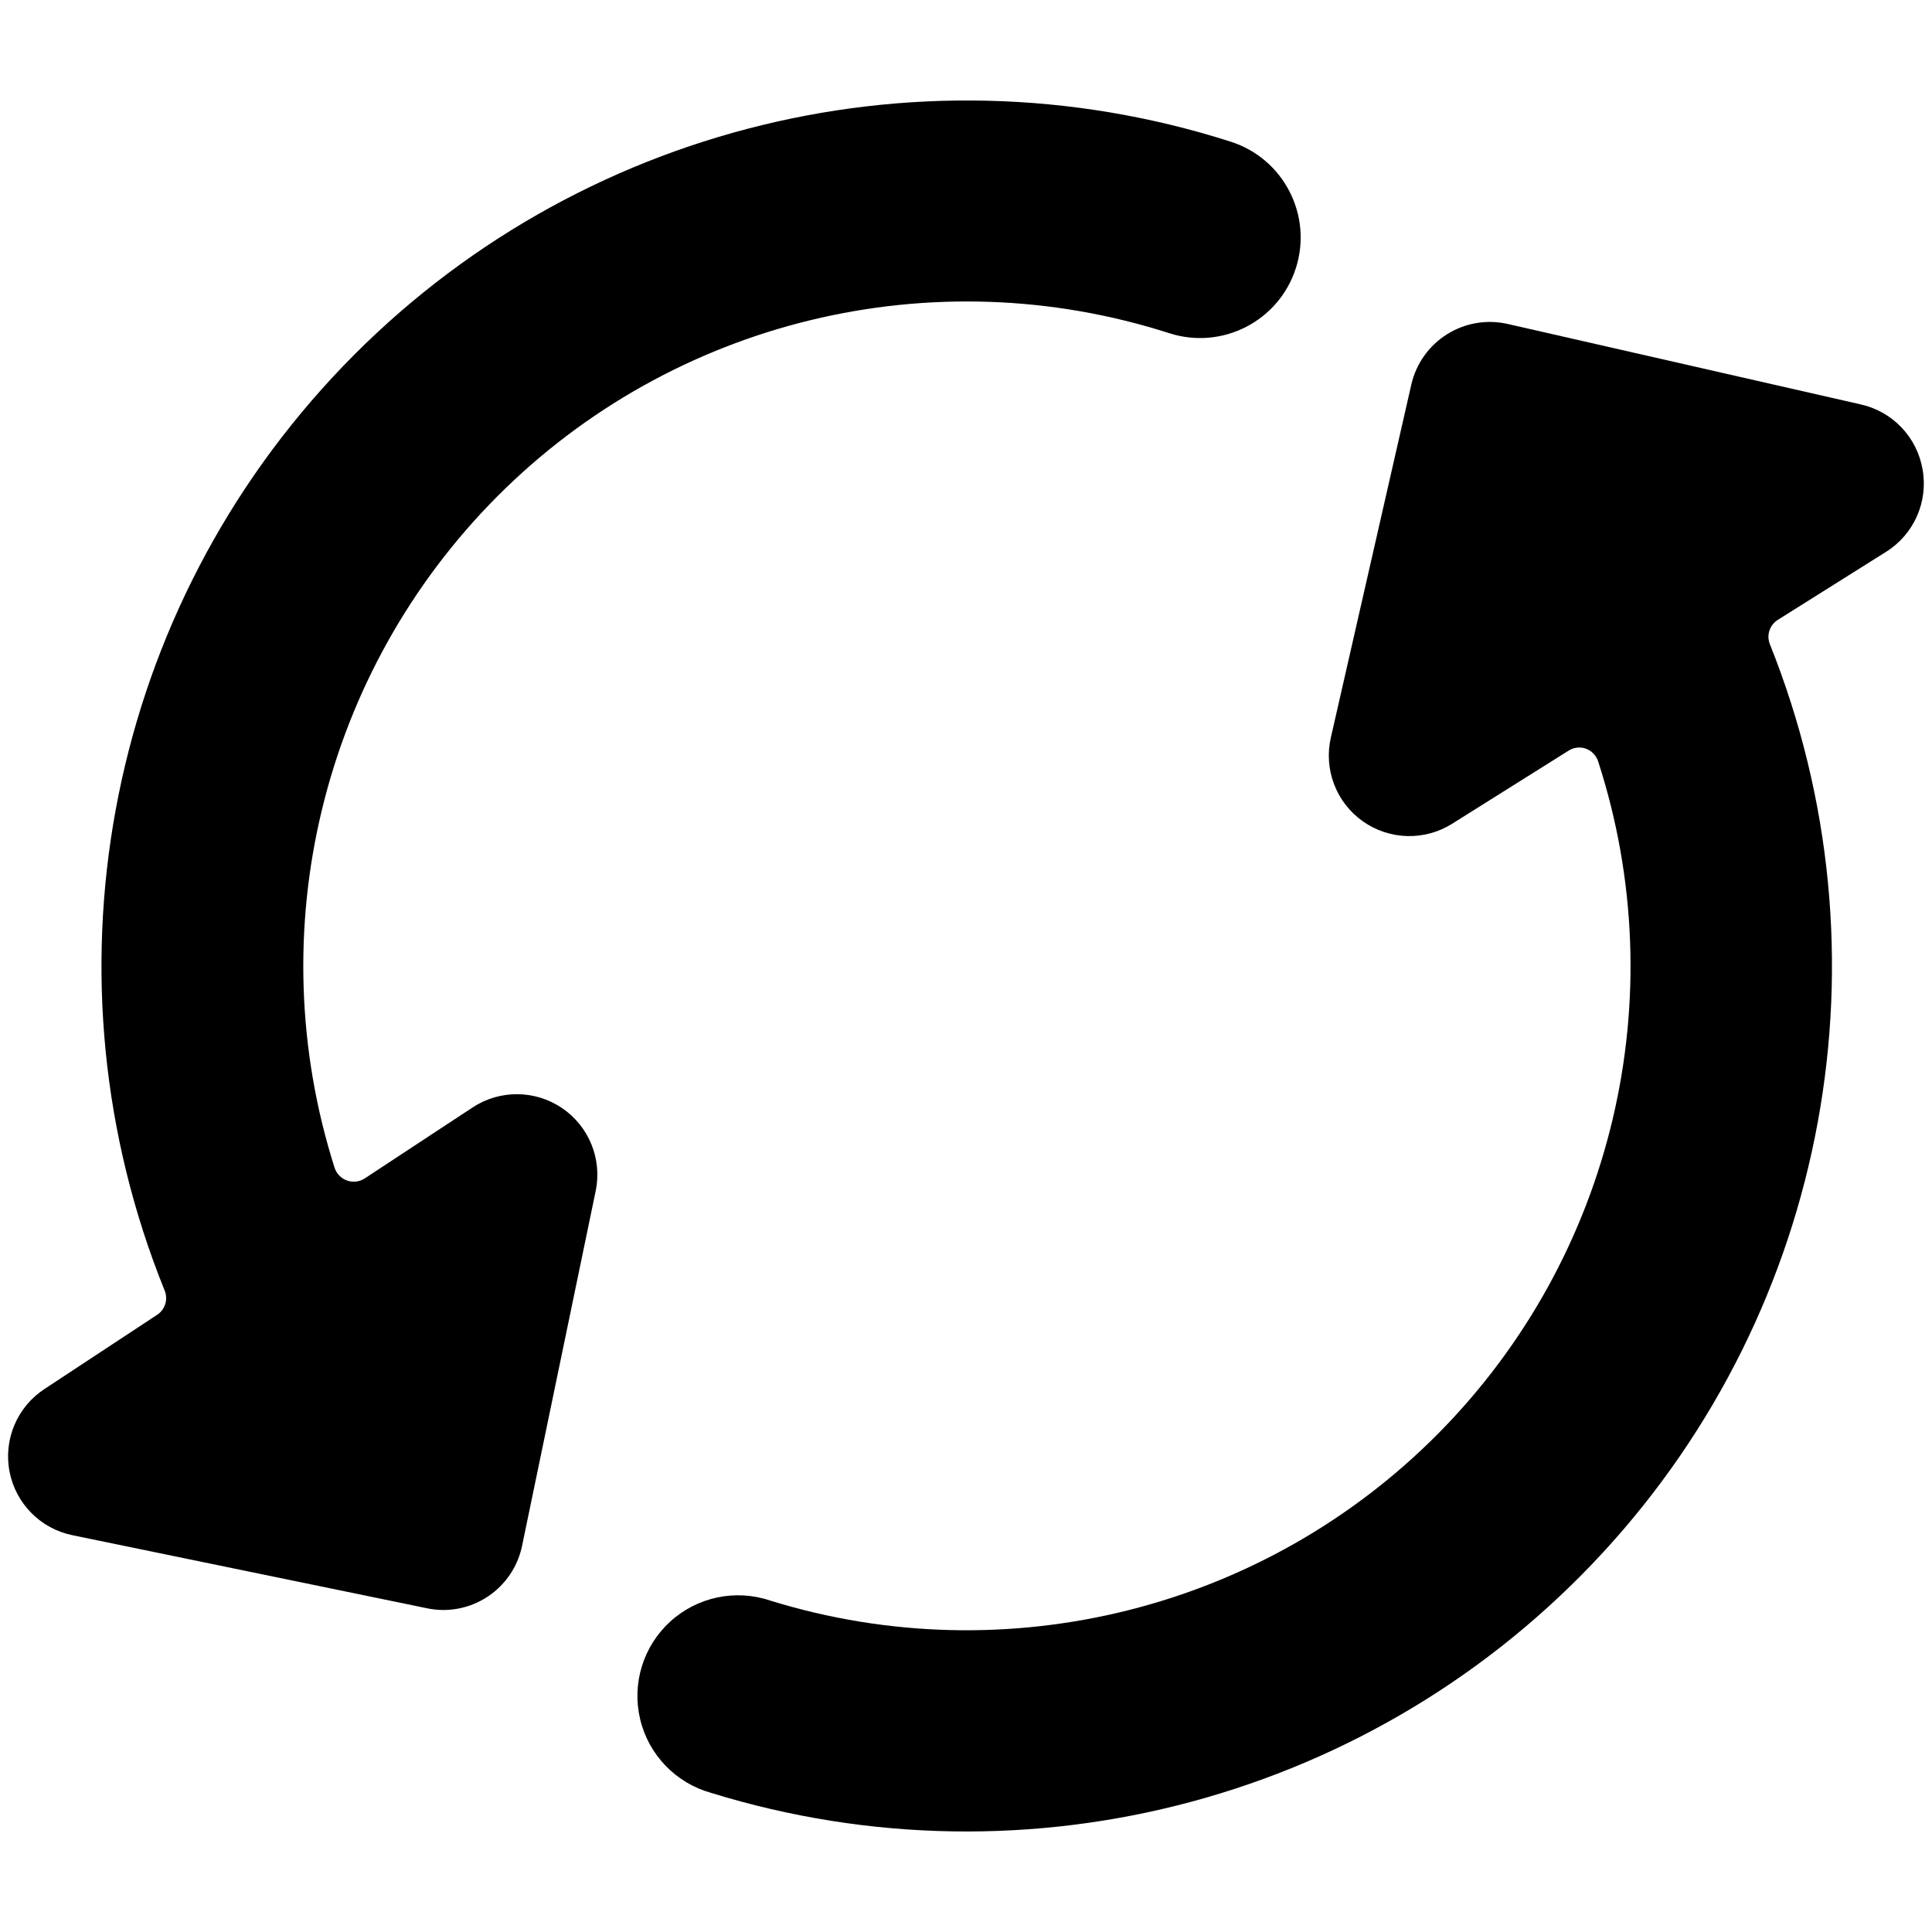
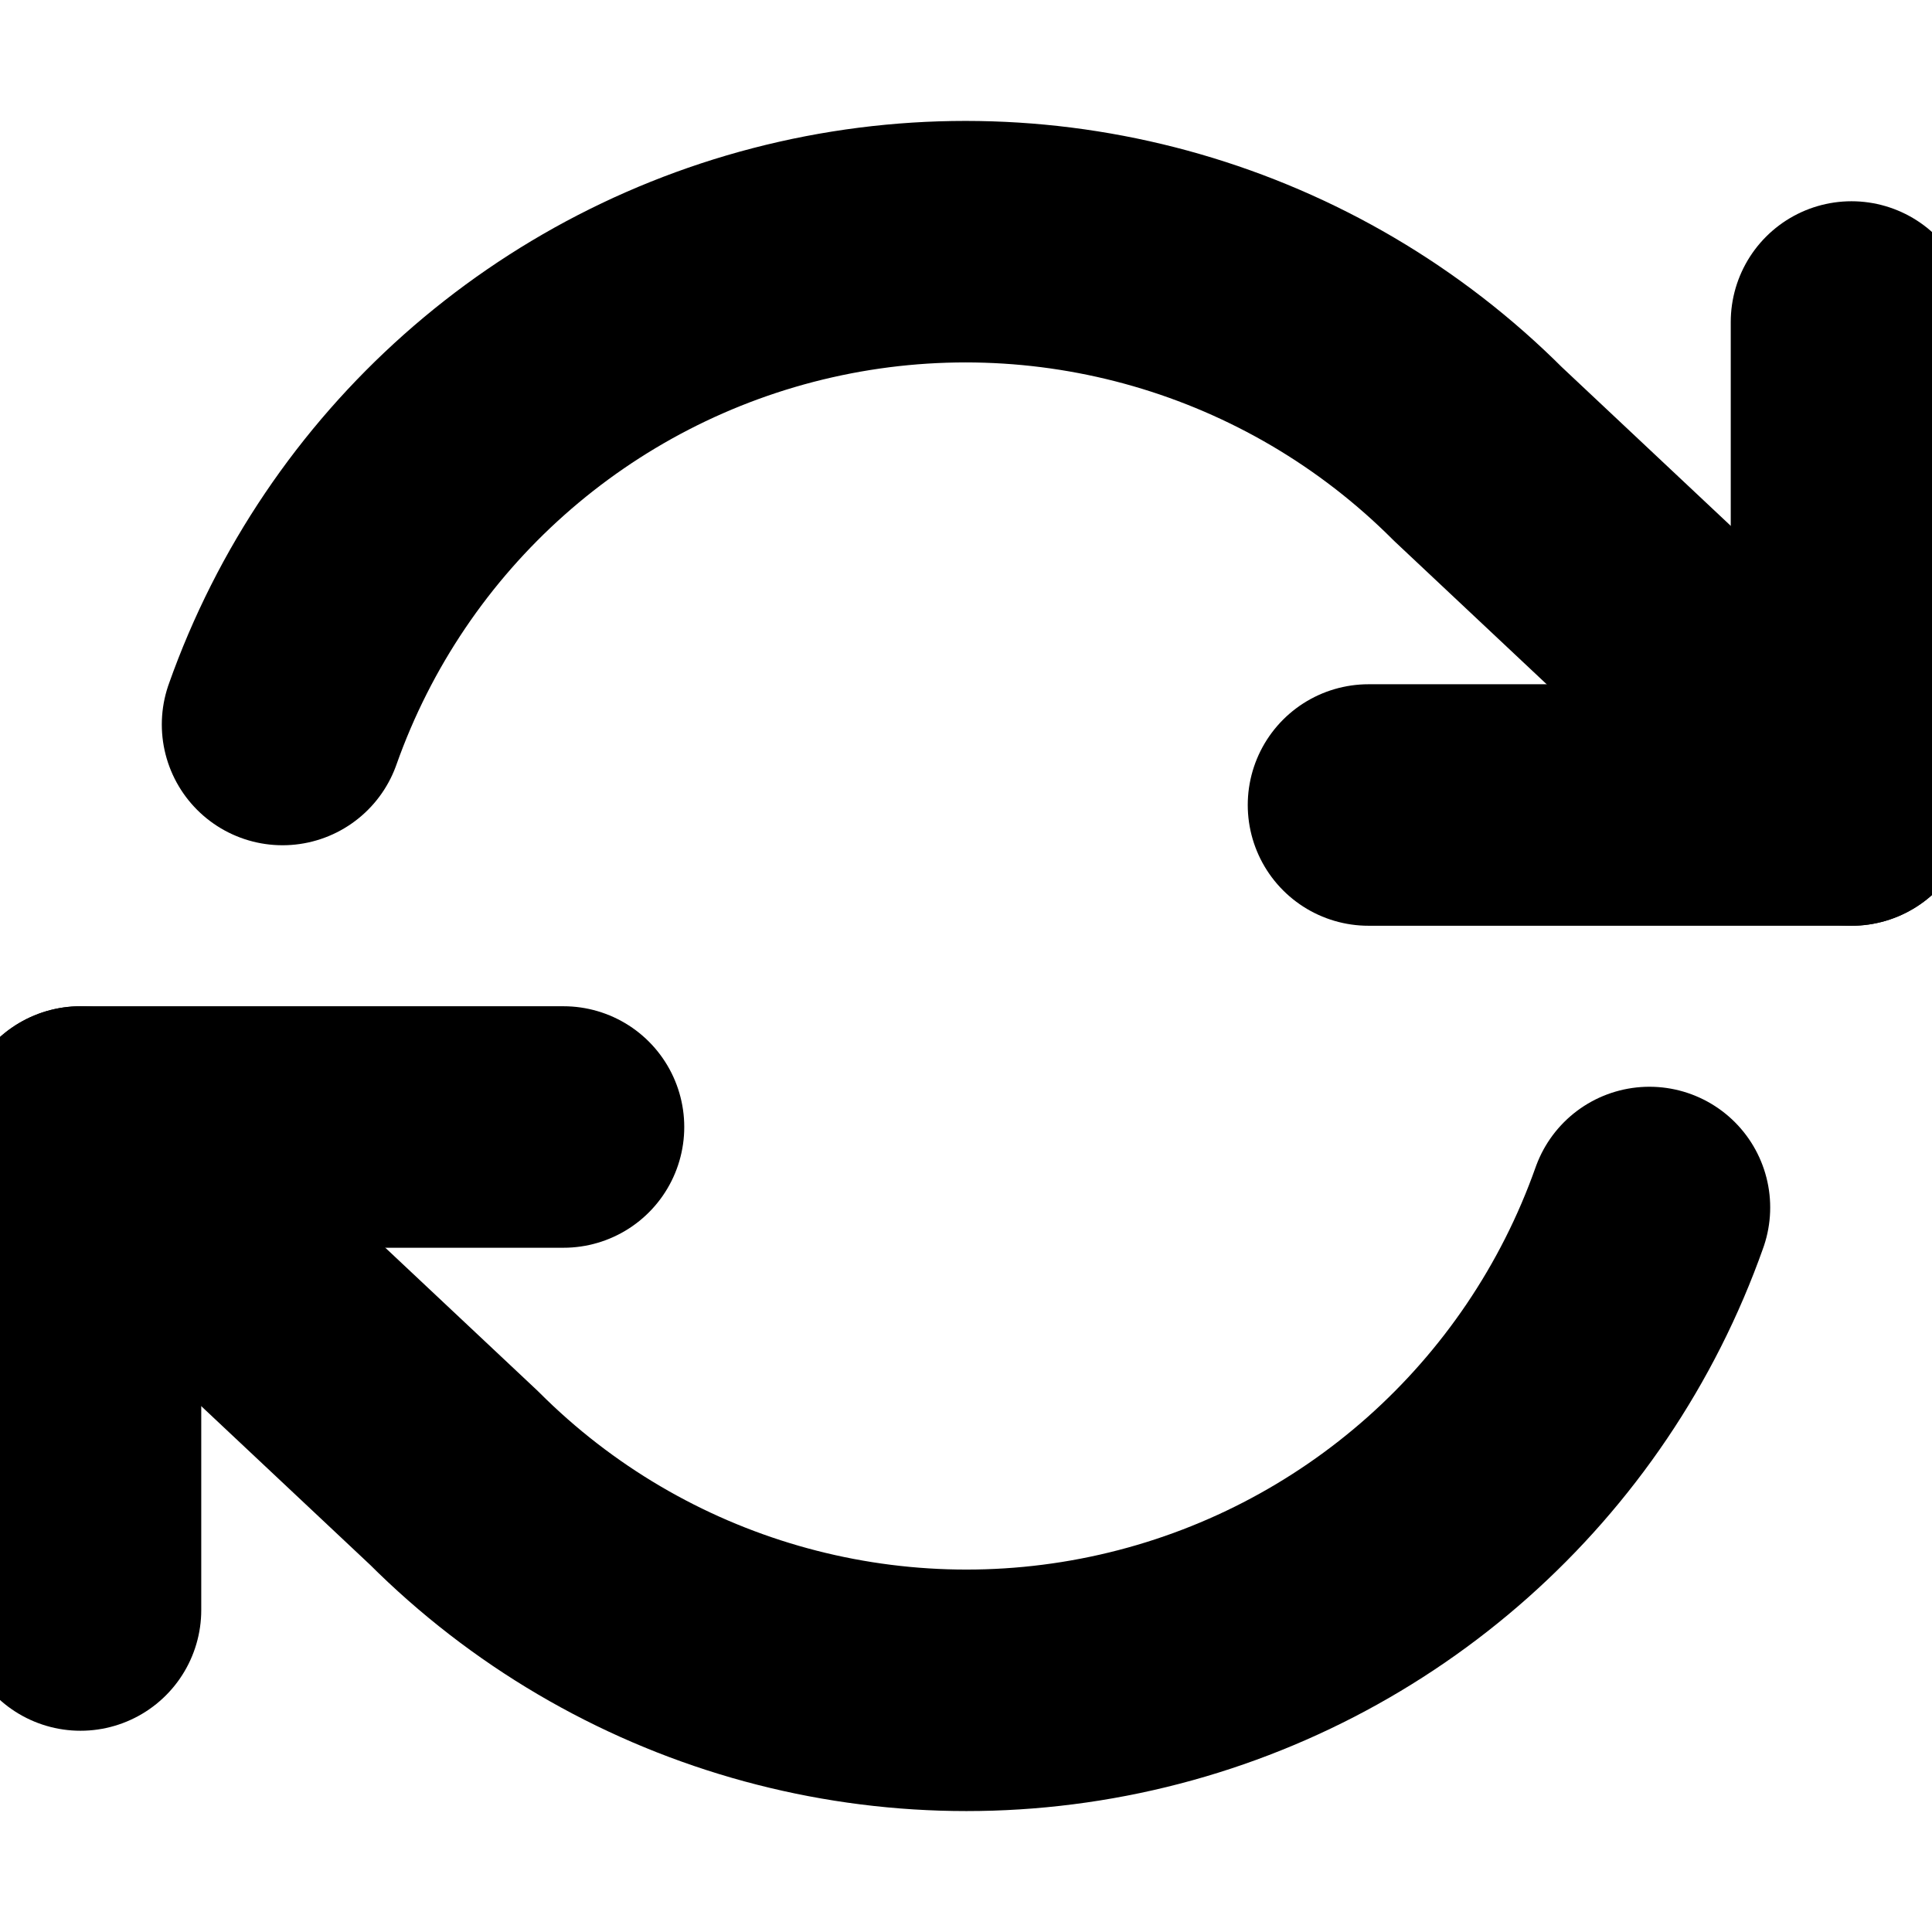
- <svg xmlns="http://www.w3.org/2000/svg" viewBox="0 0 24 24">
-   <path d="m6.177 6.167a8.233 8.233 0 0 1 8.351-2.027 1.249 1.249 0 1 0 .76-2.38 10.751 10.751 0 0 0 -13.242 14.273.248.248 0 0 1 -.094.3l-1.4.922a1 1 0 0 0 .348 1.816l4.407.908a.99.99 0 0 0 .2.021 1 1 0 0 0 .979-.8l.914-4.406a1 1 0 0 0 -1.529-1.037l-1.339.881a.25.25 0 0 1 -.376-.133 8.269 8.269 0 0 1 2.021-8.338z" />
-   <path d="m23.883 5.832a1 1 0 0 0 -.763-.807l-4.388-1a1 1 0 0 0 -1.2.752l-1 4.387a1 1 0 0 0 1.507 1.069l1.443-.906a.247.247 0 0 1 .218-.027.252.252 0 0 1 .153.159 8.249 8.249 0 0 1 -10.285 10.424 1.25 1.25 0 1 0 -.737 2.388 10.75 10.75 0 0 0 13.154-14.271.248.248 0 0 1 .1-.3l1.346-.846a1 1 0 0 0 .452-1.022z" />
+ <svg xmlns="http://www.w3.org/2000/svg" viewBox="0 0 24 24" width="24" height="24" fill="none" stroke="currentColor" stroke-width="3.0" stroke-linecap="round" stroke-linejoin="round">
+   <path d="M23 4v6h-6M1 20v-6h6" />
+   <path d="M3.51 9a9 9 0 0114.85-3.36L23 10M1 14l4.64 4.36A9 9 0 0020.49 15" />
</svg>
